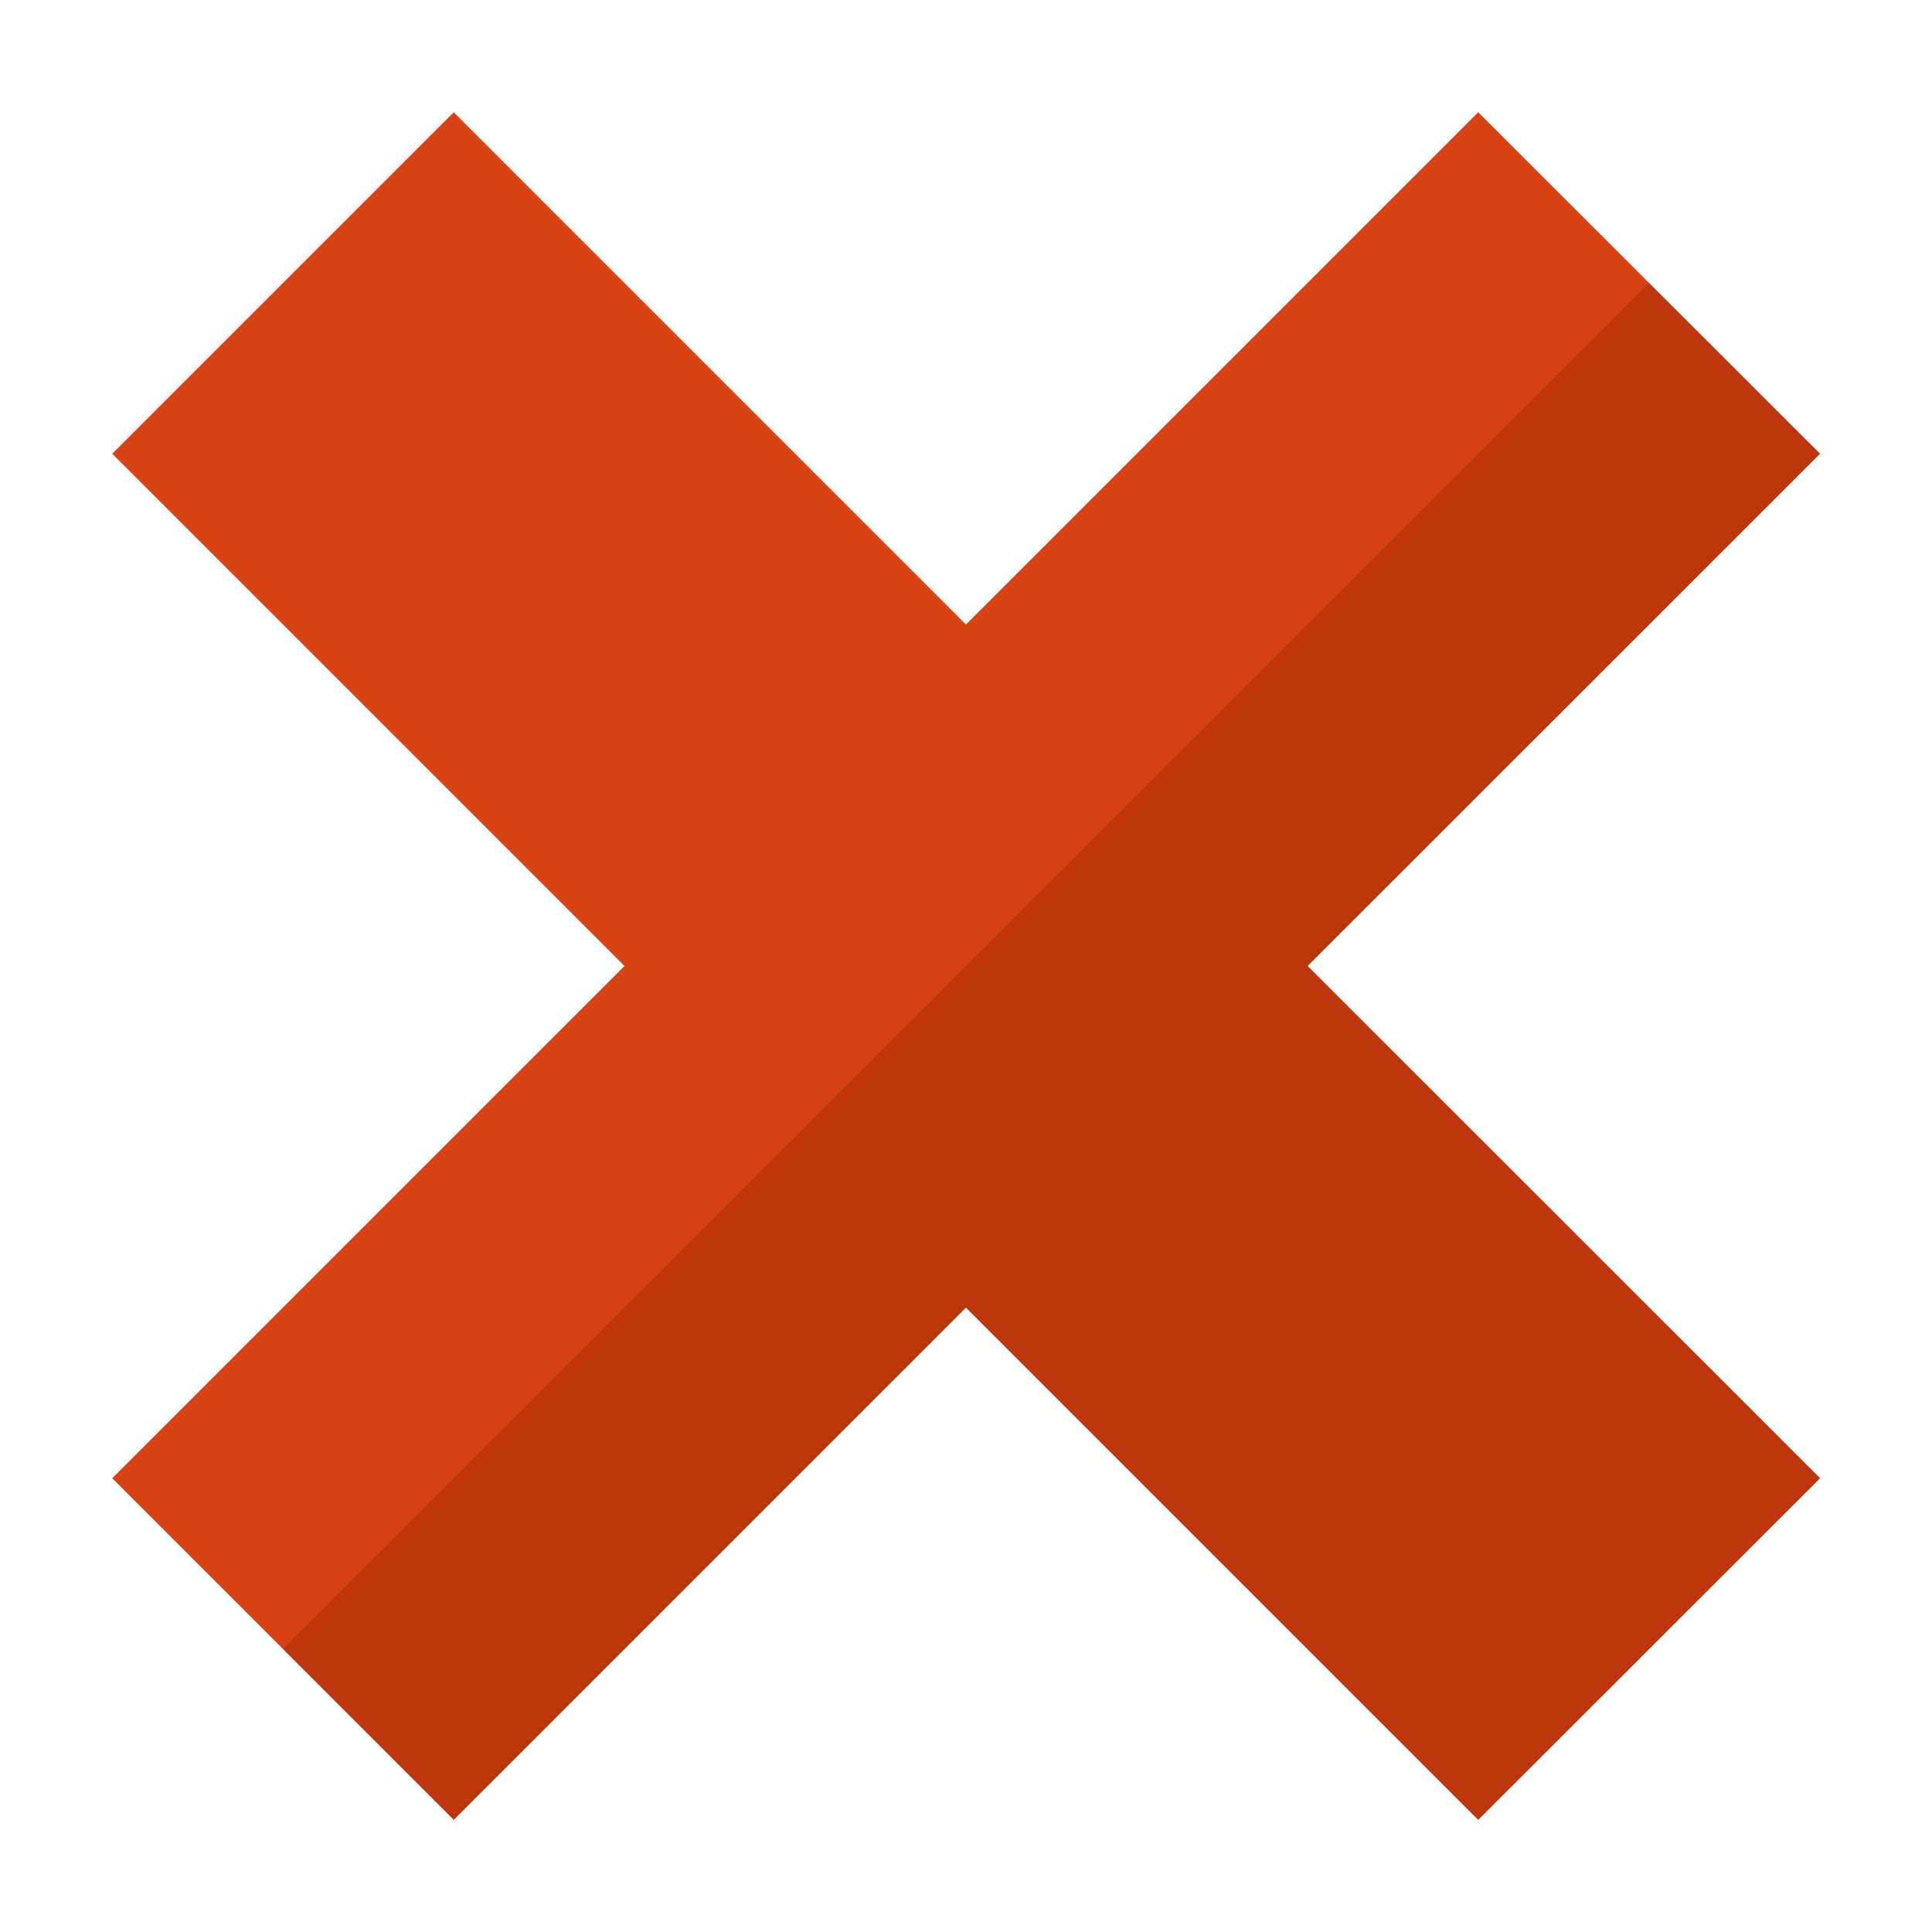
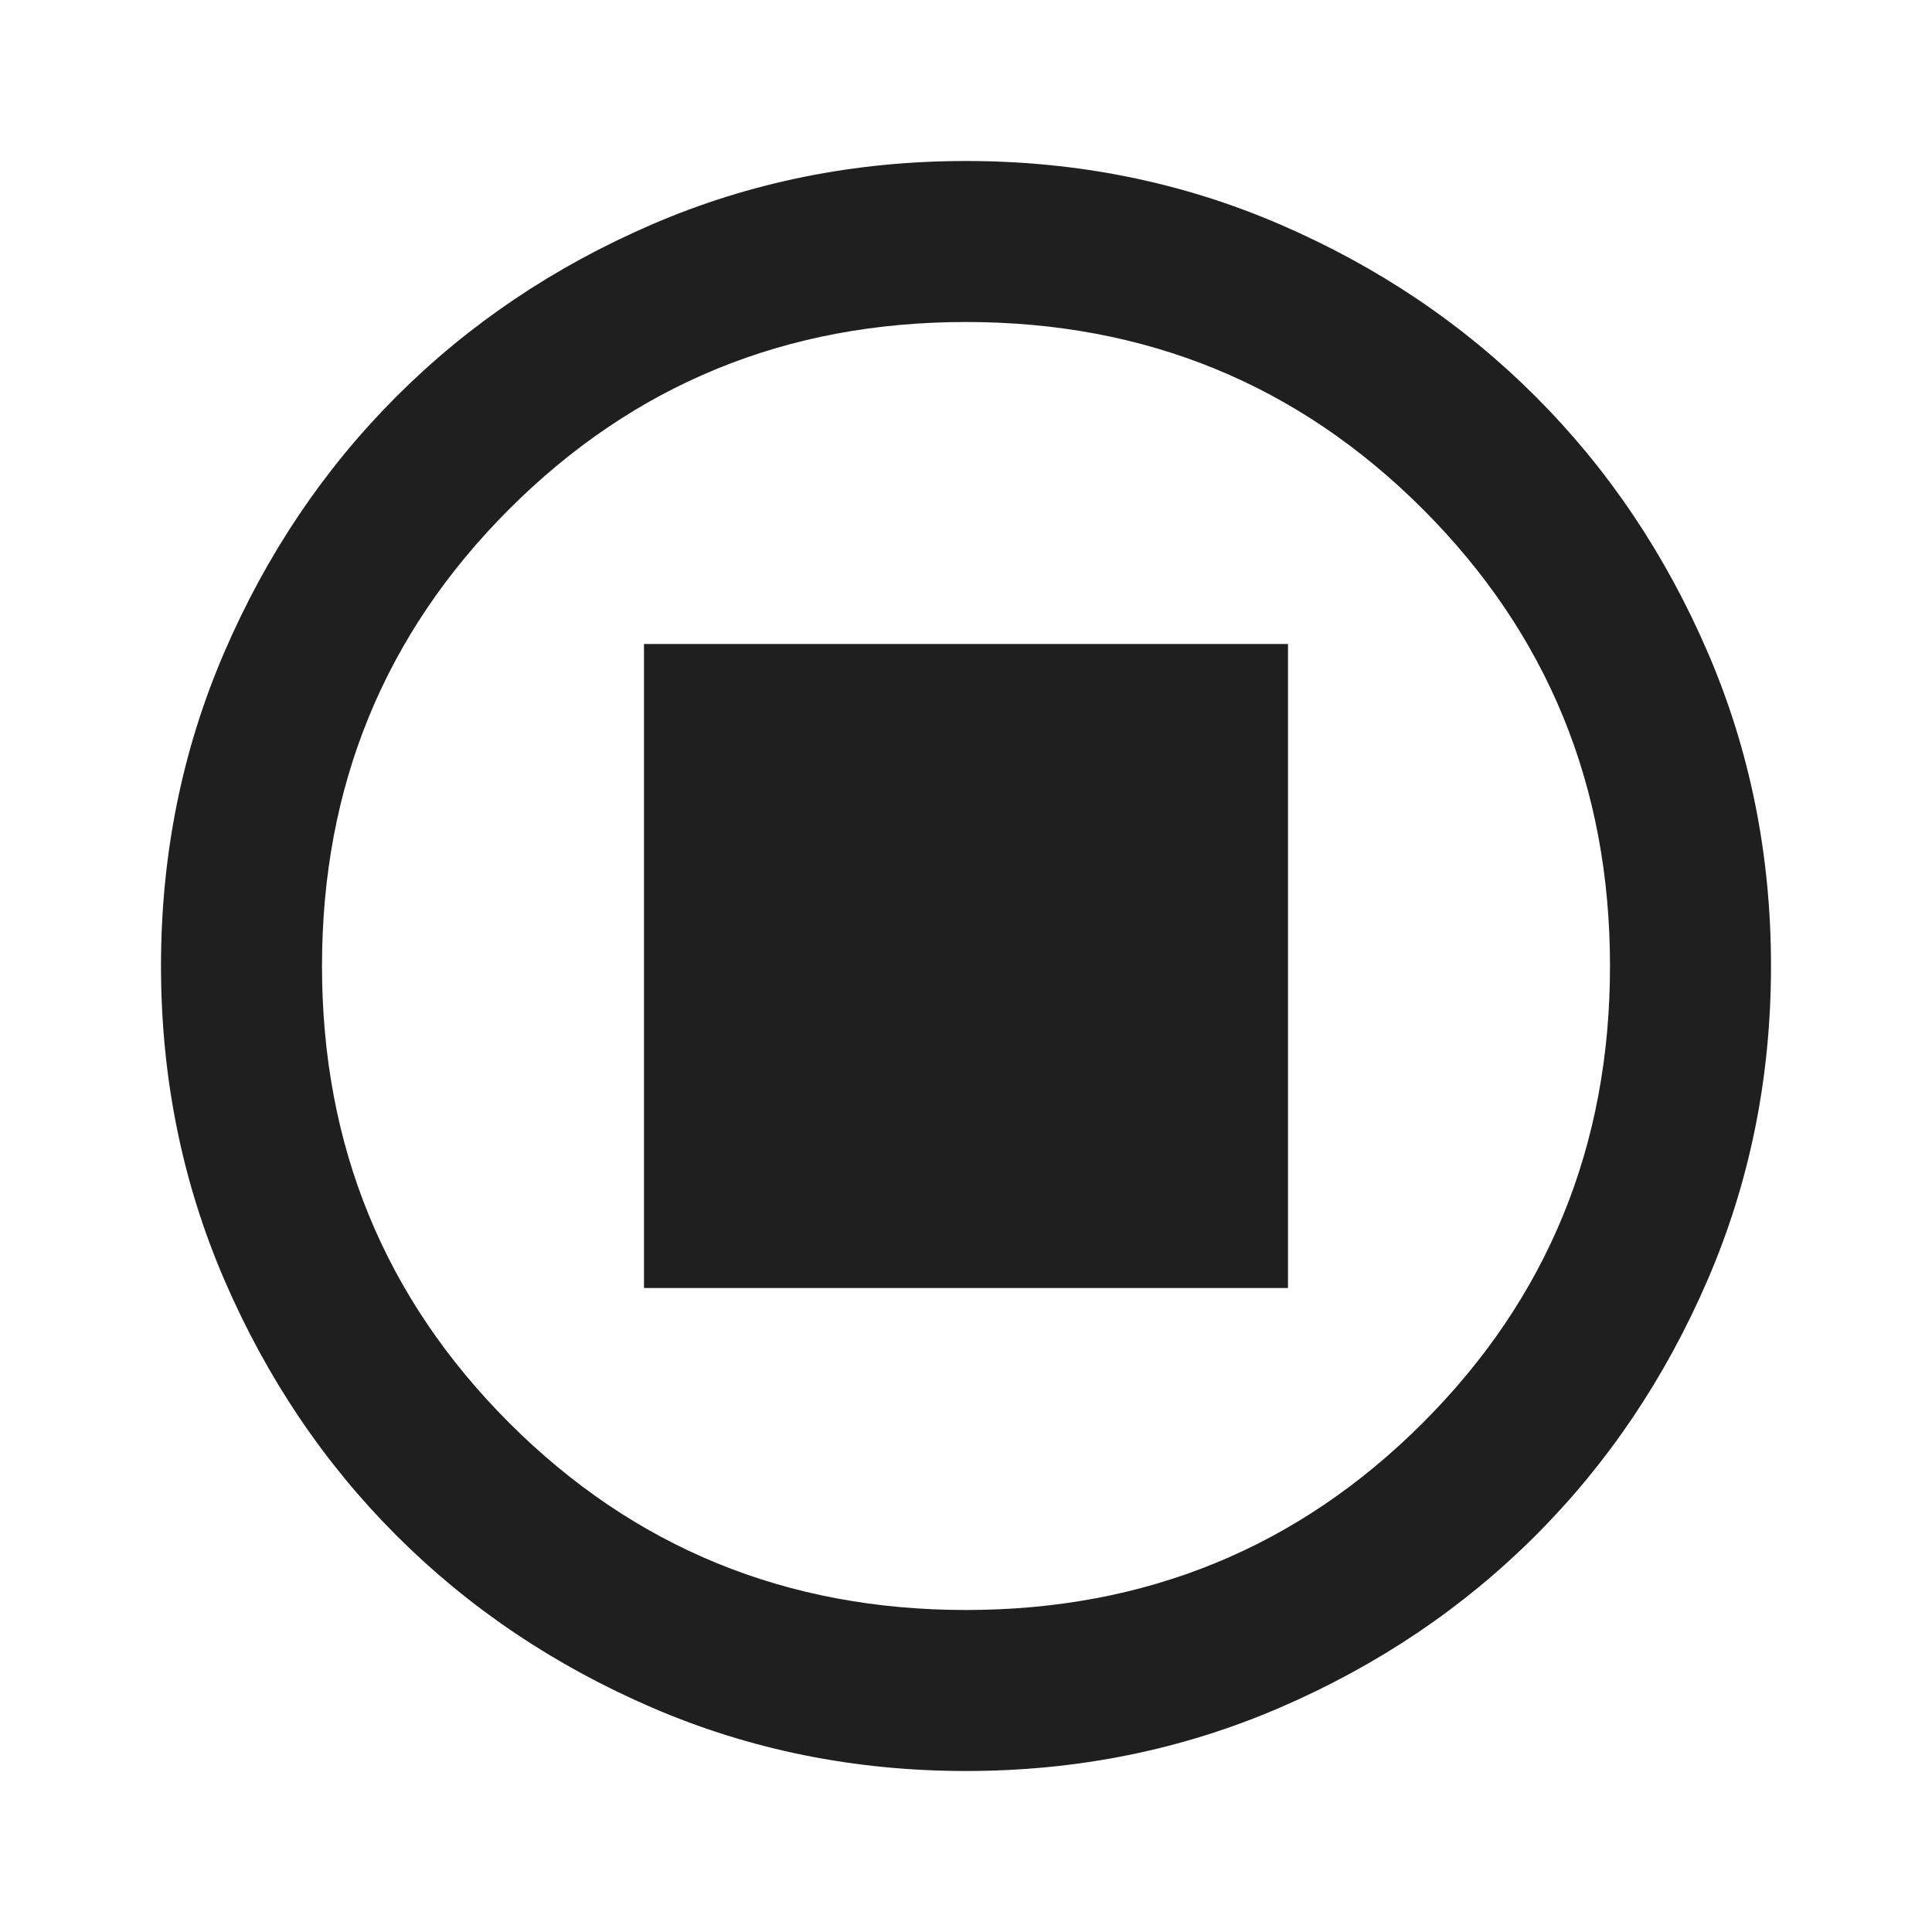
- <svg xmlns="http://www.w3.org/2000/svg" x="0" y="0" width="512" height="512" version="1.1" viewBox="0 0 512 512">
-   <g>
-     <polygon points="391.75,29.75 482.3,120.25 346.5,256 482.3,391.75 391.75,482.25 256,346.5 120.25,482.25 29.75,391.75 165.5,256 29.75,120.25 120.25,29.75 256,165.5" fill="#d74214" />
-     <polygon points="437,75 482.3,120.25 346.5,256 482.3,391.75 391.75,482.25 256,346.5 120.25,482.25 75,437" fill="#bd360c" />
-   </g>
+ <svg xmlns="http://www.w3.org/2000/svg" height="24px" viewBox="0 -960 960 960" width="24px" fill="#1f1f1f">
+   <path d="M320-320h320v-320H320v320ZM480-80q-83 0-156-31.5T197-197q-54-54-85.5-127T80-480q0-83 31.5-156T197-763q54-54 127-85.5T480-880q83 0 156 31.5T763-763q54 54 85.5 127T880-480q0 83-31.5 156T763-197q-54 54-127 85.5T480-80Zm0-80q134 0 227-93t93-227q0-134-93-227t-227-93q-134 0-227 93t-93 227q0 134 93 227t227 93Zm0-320Z" />
</svg>
